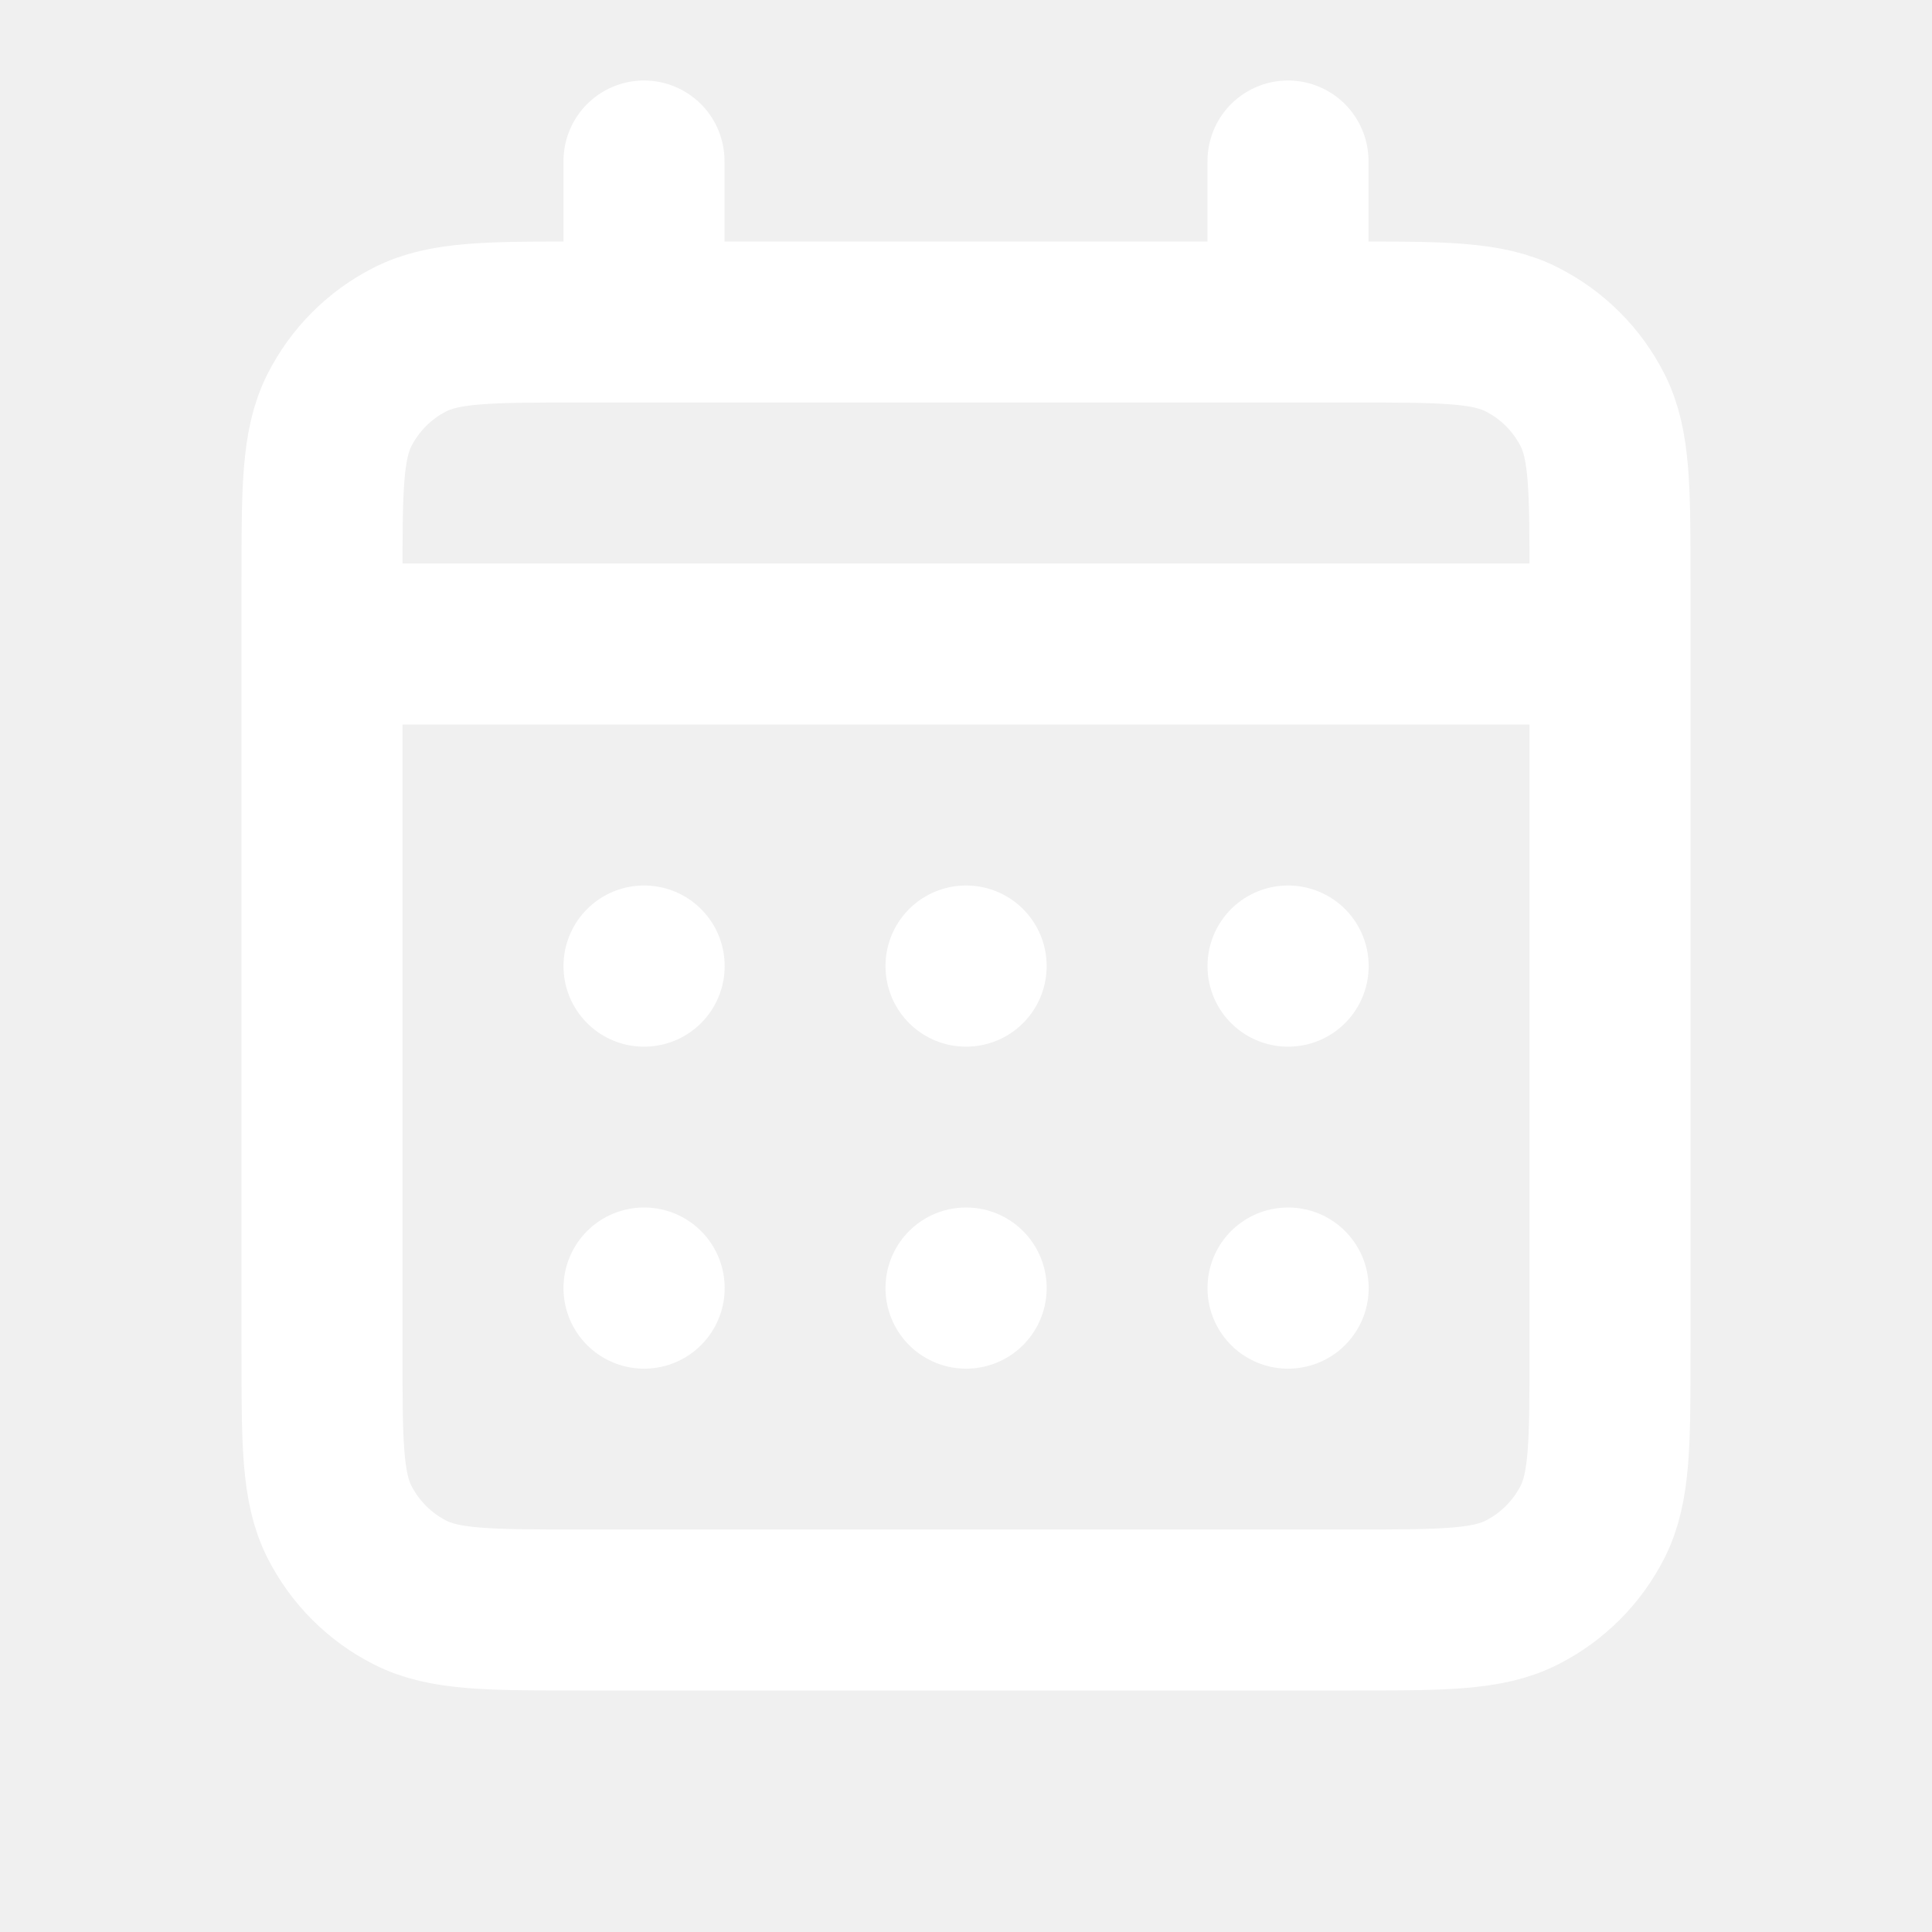
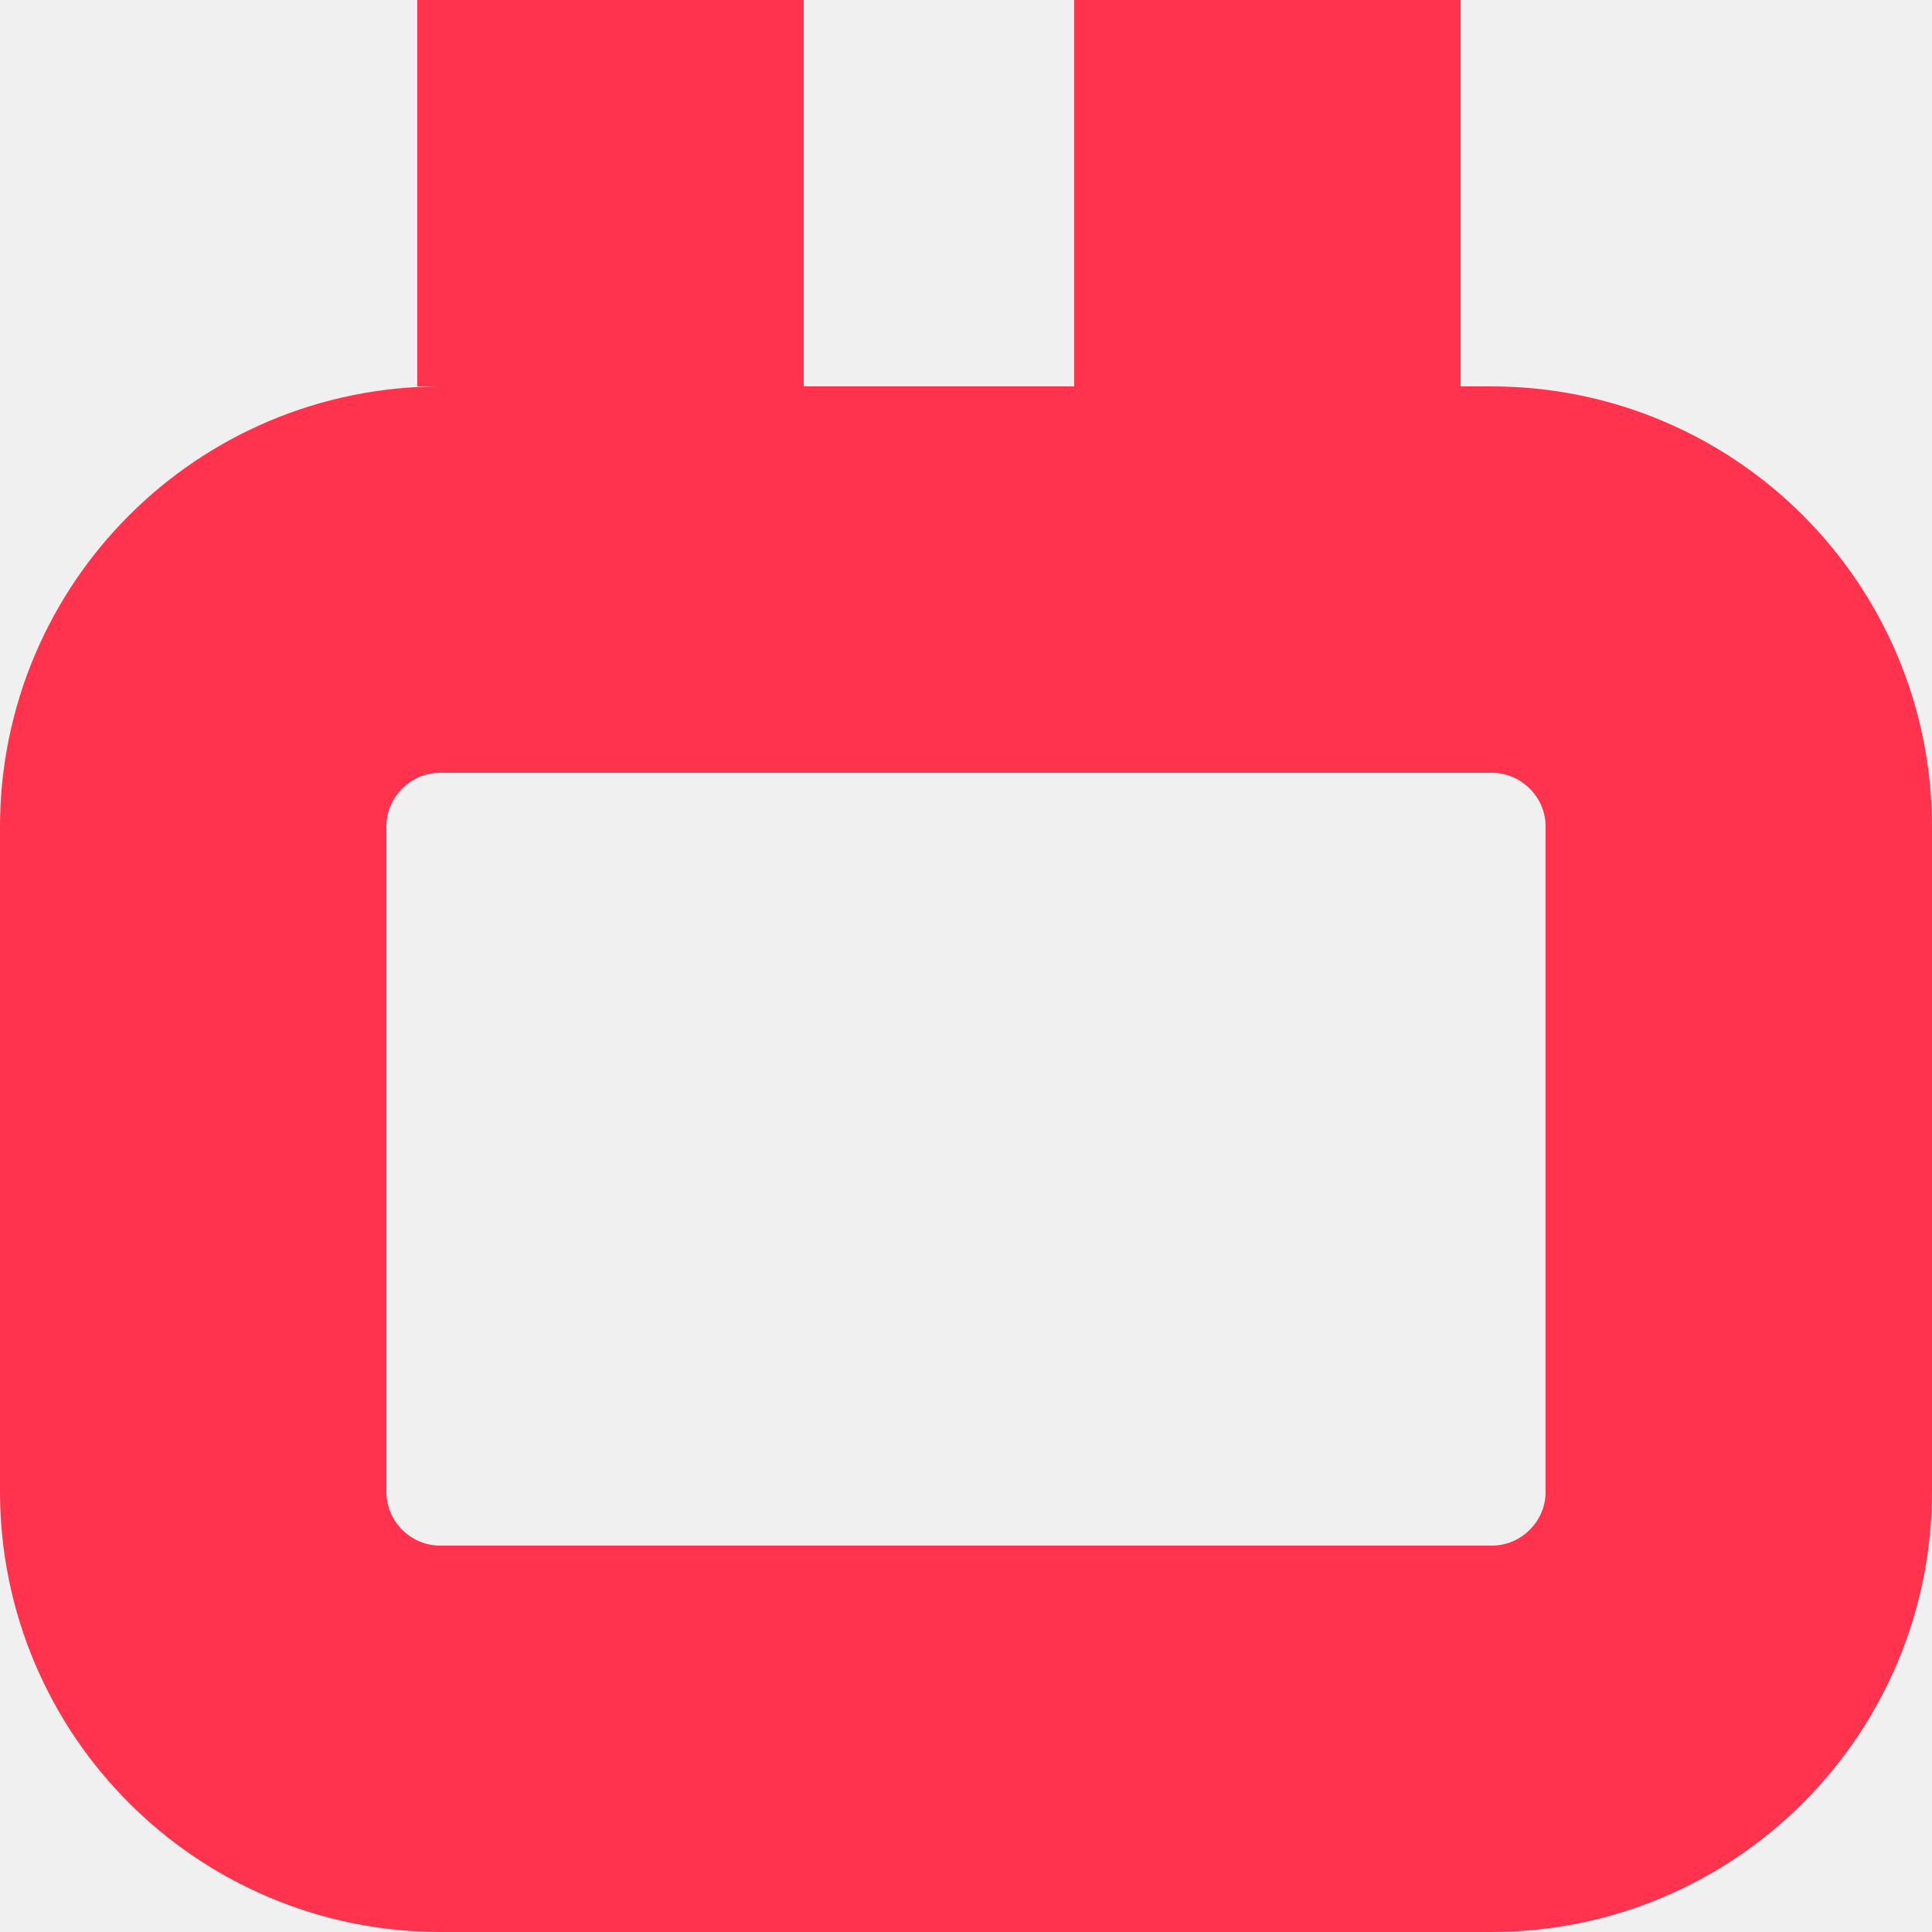
- <svg xmlns="http://www.w3.org/2000/svg" width="800px" height="800px" viewBox="0 0 24 24" fill="none" stroke="#ffffff">
-   <g id="SVGRepo_bgCarrier" stroke-width="0" />
-   <g id="SVGRepo_tracerCarrier" stroke-linecap="round" stroke-linejoin="round" stroke="#CCCCCC" stroke-width="2.352" />
-   <g id="SVGRepo_iconCarrier">
-     <g id="Calendar / Calendar_Days">
-       <path id="Vector" d="M8 4H7.2C6.08 4 5.52 4 5.092 4.218C4.715 4.41 4.41 4.715 4.218 5.092C4 5.52 4 6.08 4 7.2V8M8 4H16M8 4V2M16 4H16.8C17.92 4 18.48 4 18.907 4.218C19.284 4.41 19.59 4.715 19.782 5.092C20 5.519 20 6.079 20 7.197V8M16 4V2M4 8V16.8C4 17.92 4 18.48 4.218 18.908C4.41 19.284 4.715 19.59 5.092 19.782C5.519 20 6.079 20 7.197 20H16.803C17.921 20 18.48 20 18.907 19.782C19.284 19.59 19.59 19.284 19.782 18.908C20 18.48 20 17.922 20 16.804V8M4 8H20M16 16H16.002L16.002 16.002L16 16.002V16ZM12 16H12.002L12.002 16.002L12 16.002V16ZM8 16H8.002L8.002 16.002L8 16.002V16ZM16.002 12V12.002L16 12.002V12H16.002ZM12 12H12.002L12.002 12.002L12 12.002V12ZM8 12H8.002L8.002 12.002L8 12.002V12Z" stroke="#ffffff" stroke-width="2" stroke-linecap="round" stroke-linejoin="round" />
-     </g>
+ <svg xmlns="http://www.w3.org/2000/svg" width="250" height="250" viewBox="0 0 250 250" fill="none">
+   <g clip-path="url(#clip0_14_25)">
+     <rect x="25" y="75" width="200" height="150" rx="32" stroke="#FF334D" stroke-width="50" />
+     <rect x="54" width="50" height="50" fill="#FF334D" />
+     <path d="M139 0H189V50H139V0Z" fill="#FF334D" />
  </g>
+   <defs>
+     <clipPath id="clip0_14_25">
+       <rect width="250" height="250" fill="white" />
+     </clipPath>
+   </defs>
</svg>
